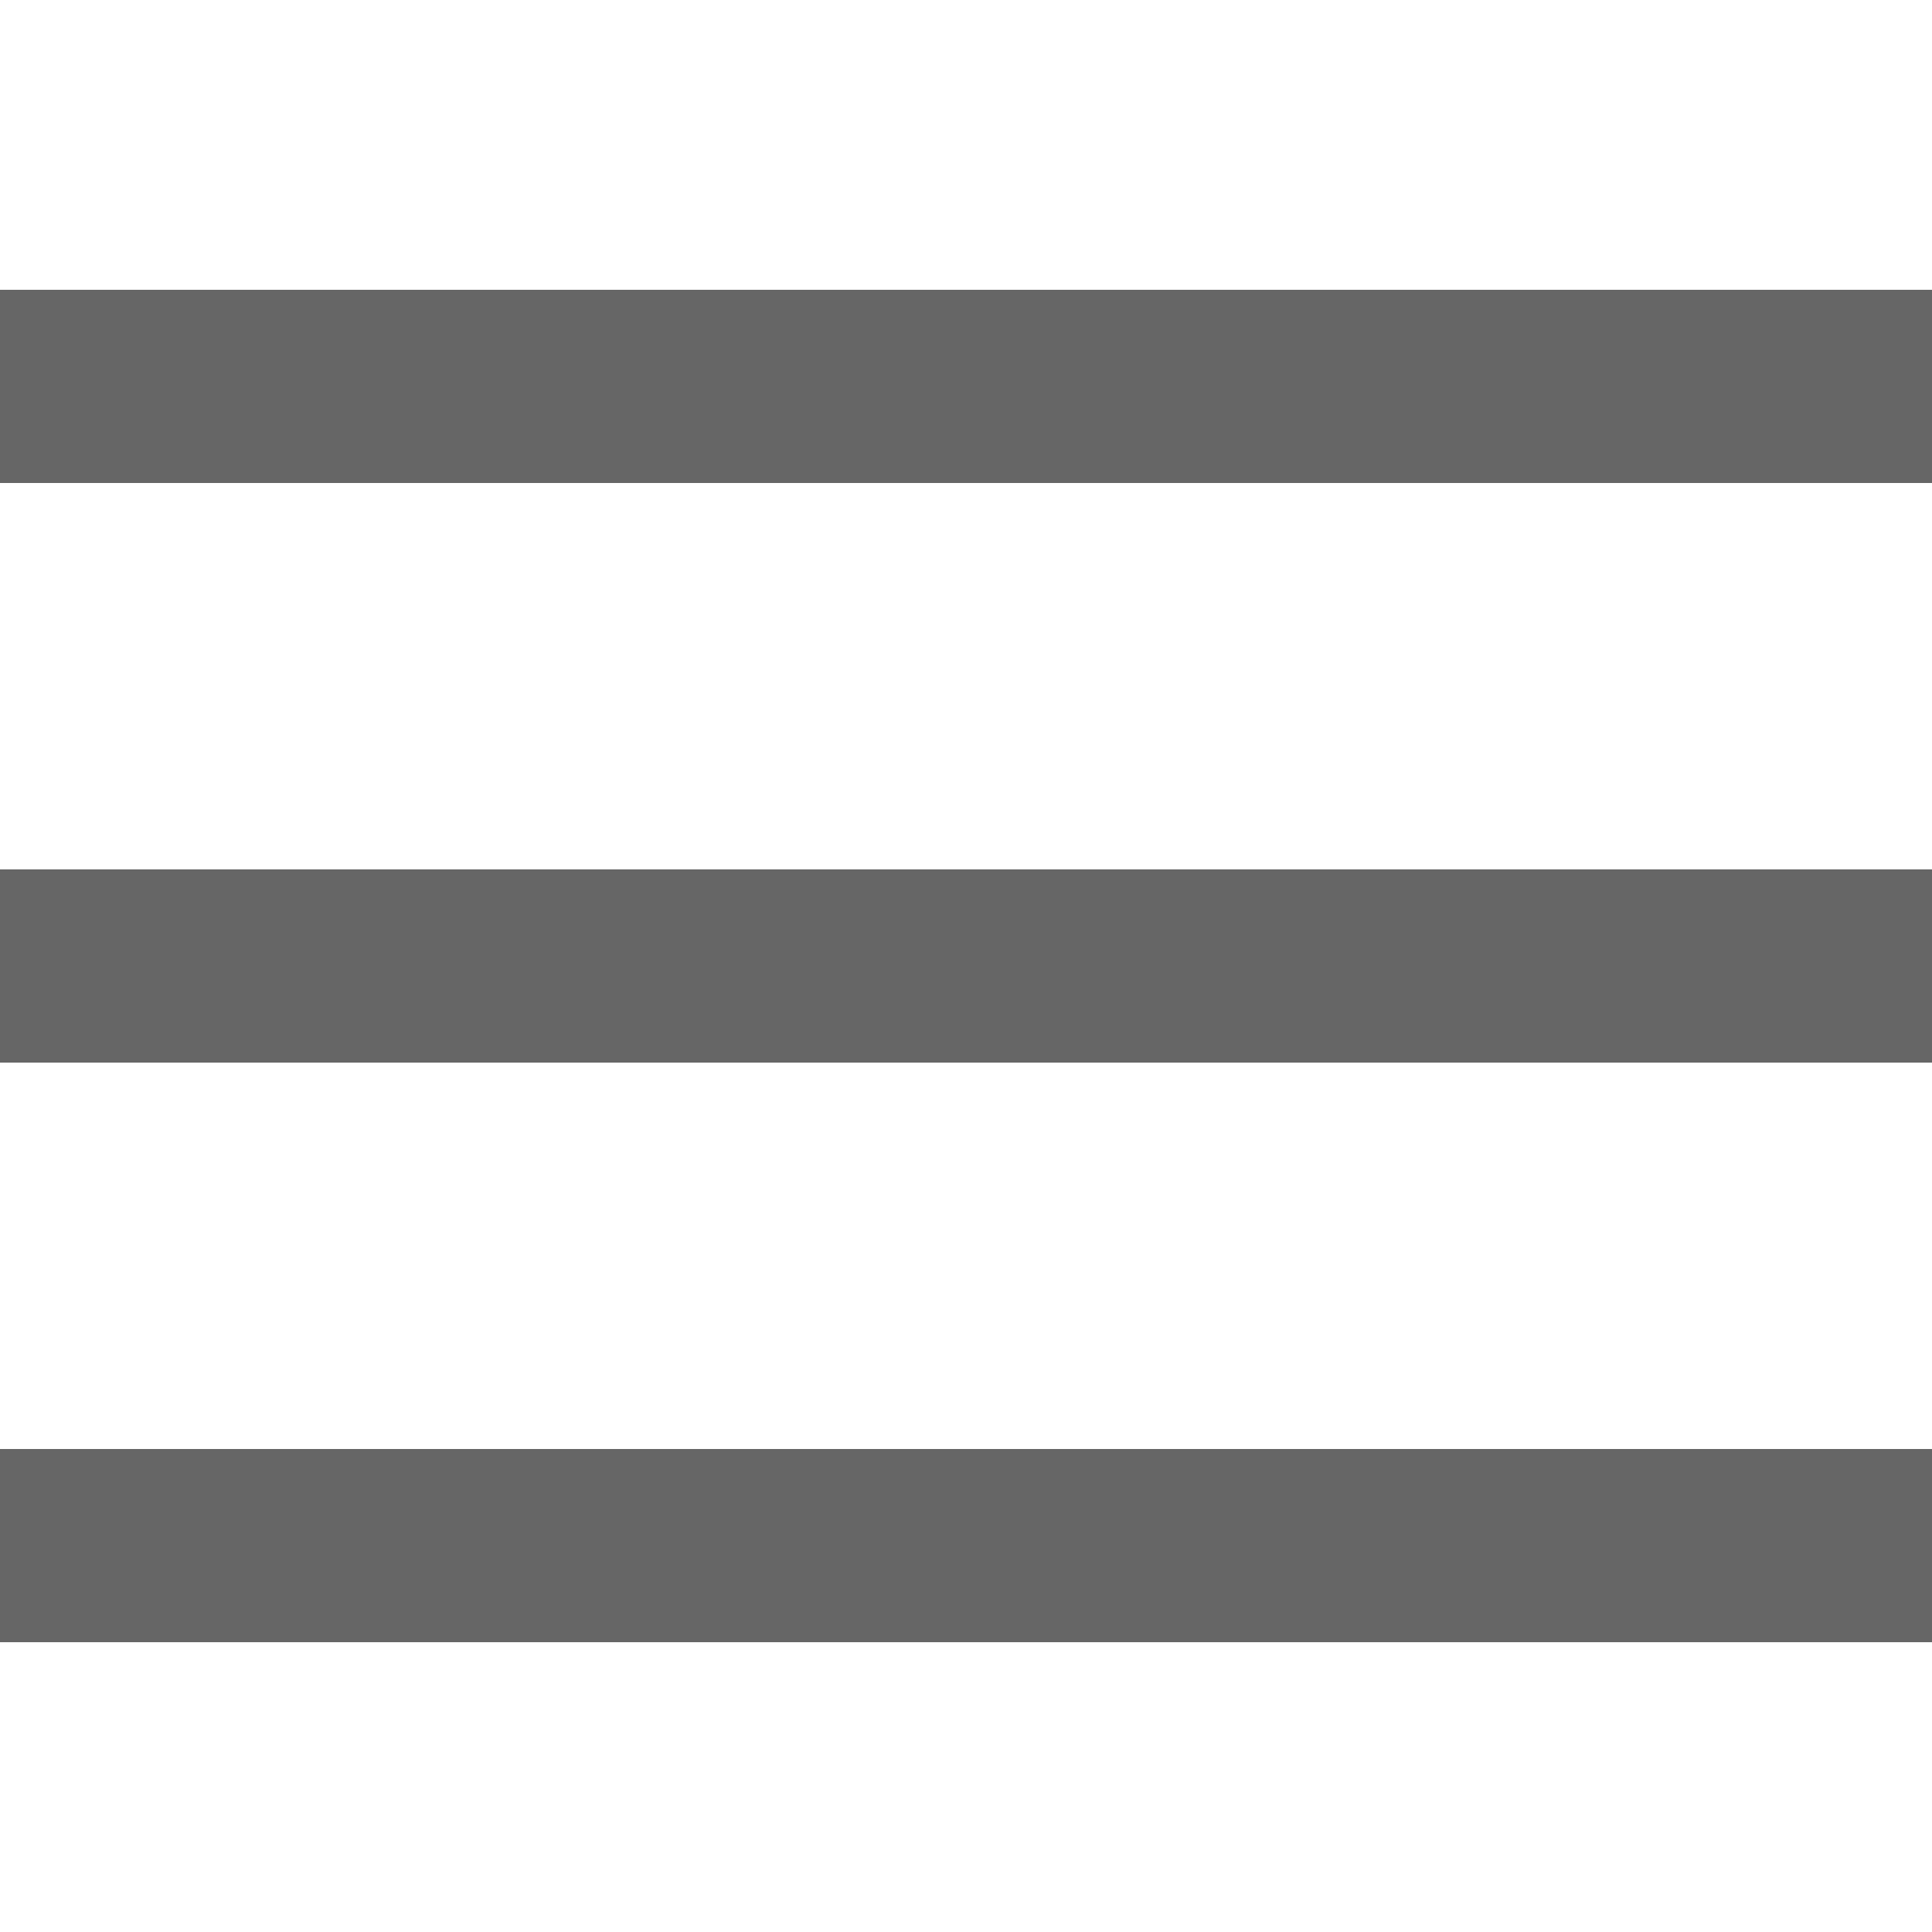
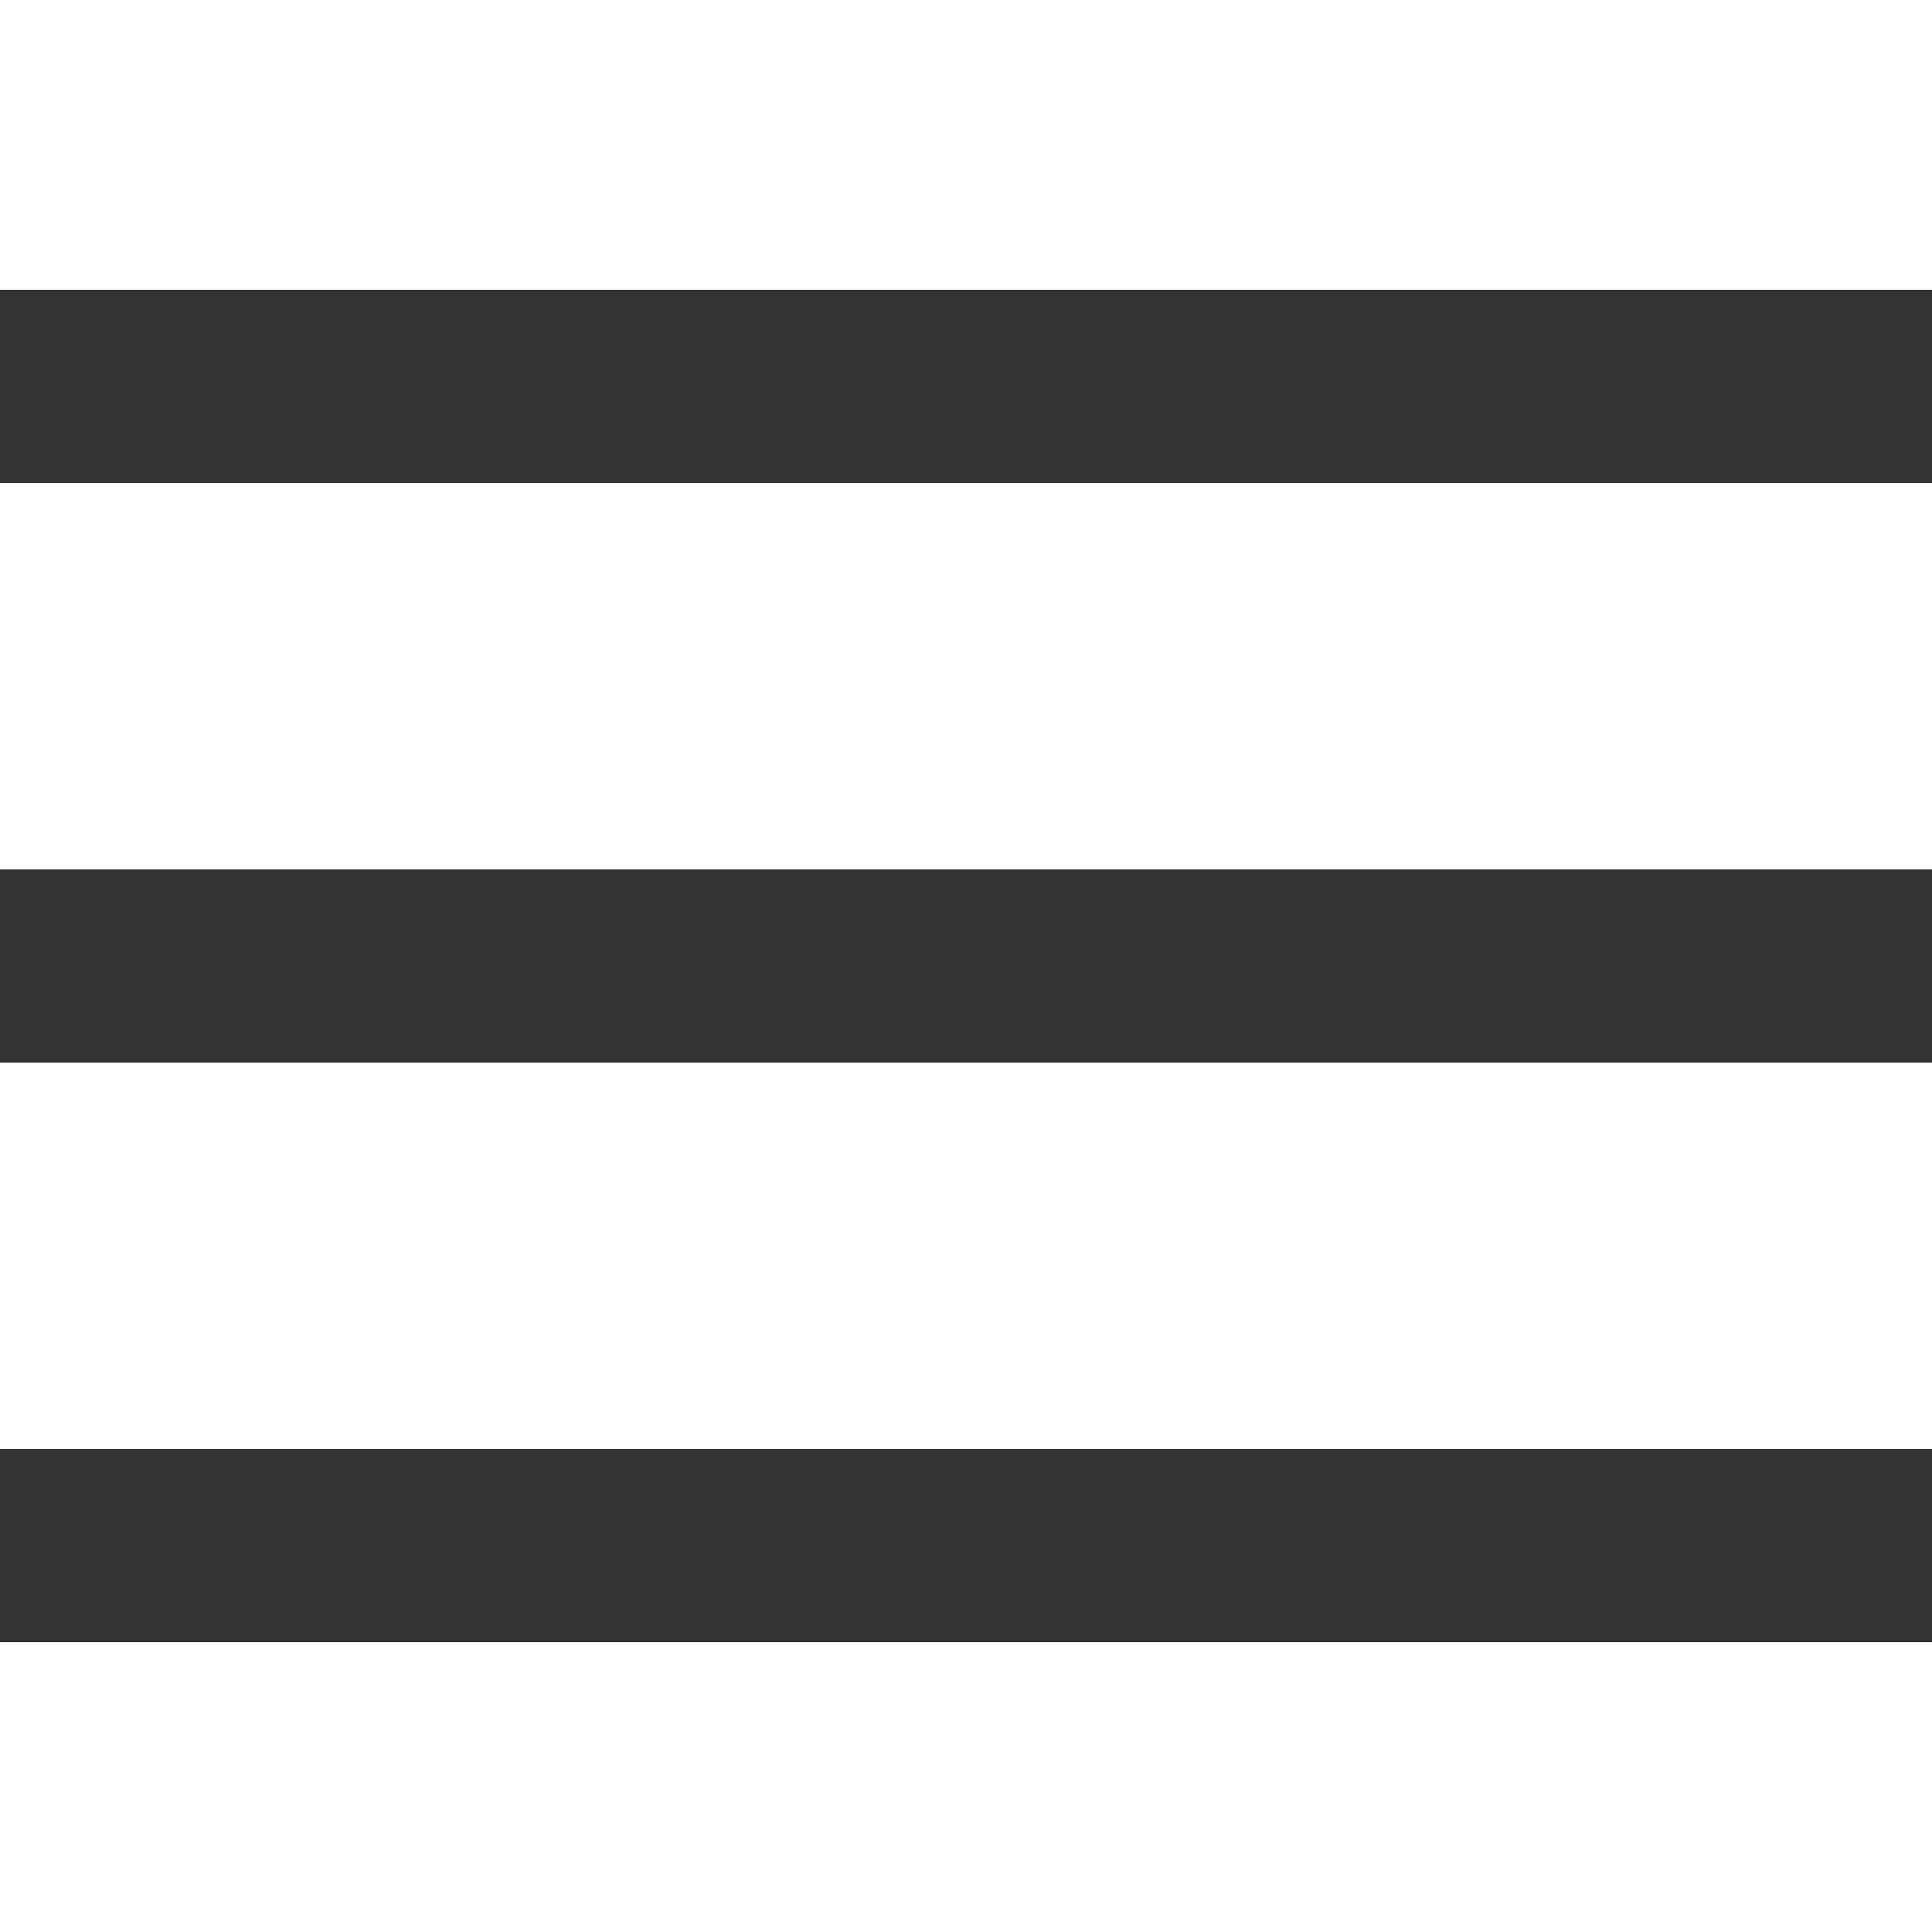
<svg xmlns="http://www.w3.org/2000/svg" version="1.1" id="navbar-toggle" x="0px" y="0px" width="20px" height="20px" viewBox="0 0 20 20" enable-background="new 0 0 20 20" xml:space="preserve">
-   <rect y="9" fill="#666" width="20" height="2" />
-   <rect y="3" fill="#666" width="20" height="2" />
-   <rect y="15" fill="#666" width="20" height="2" />
+   <rect y="9" fill="#333" width="20" height="2" />
+   <rect y="3" fill="#333" width="20" height="2" />
+   <rect y="15" fill="#333" width="20" height="2" />
</svg>
